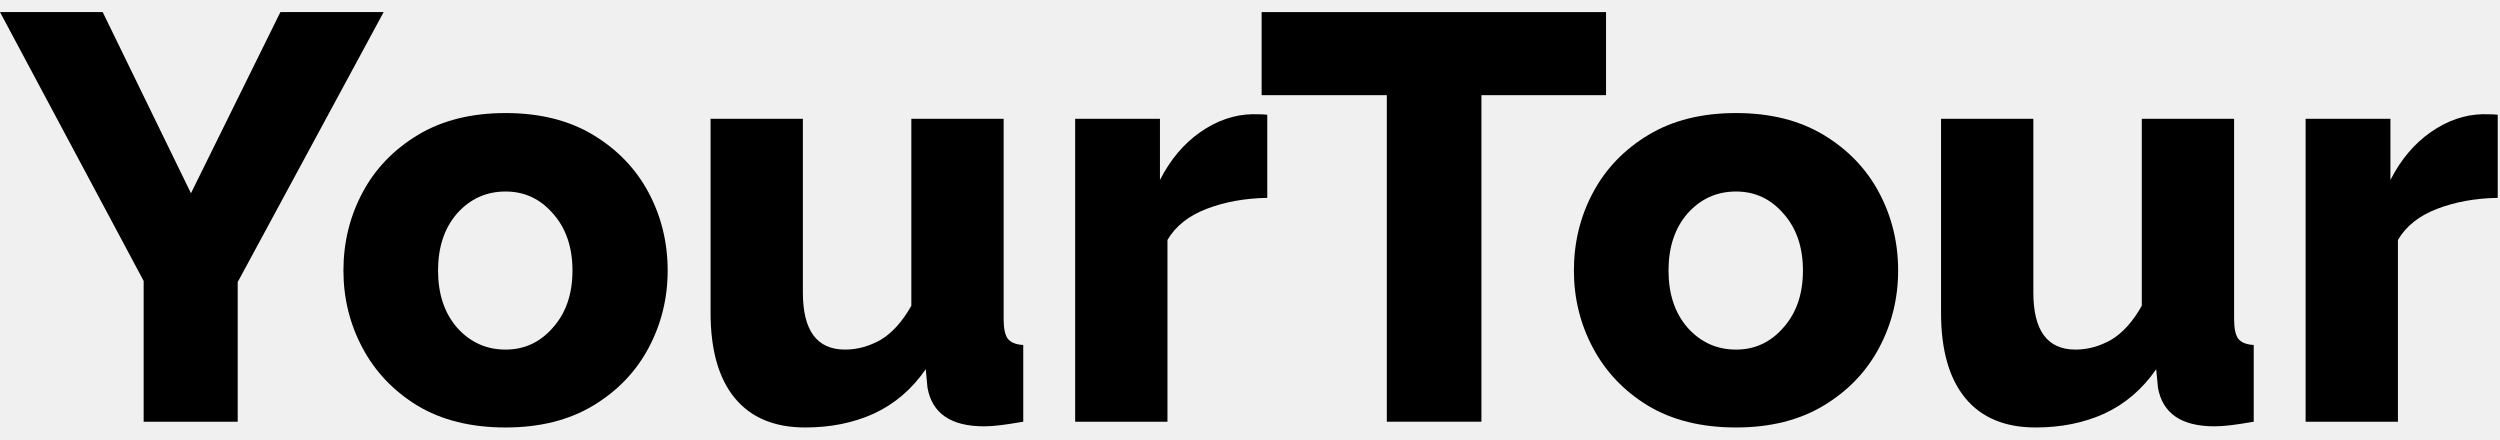
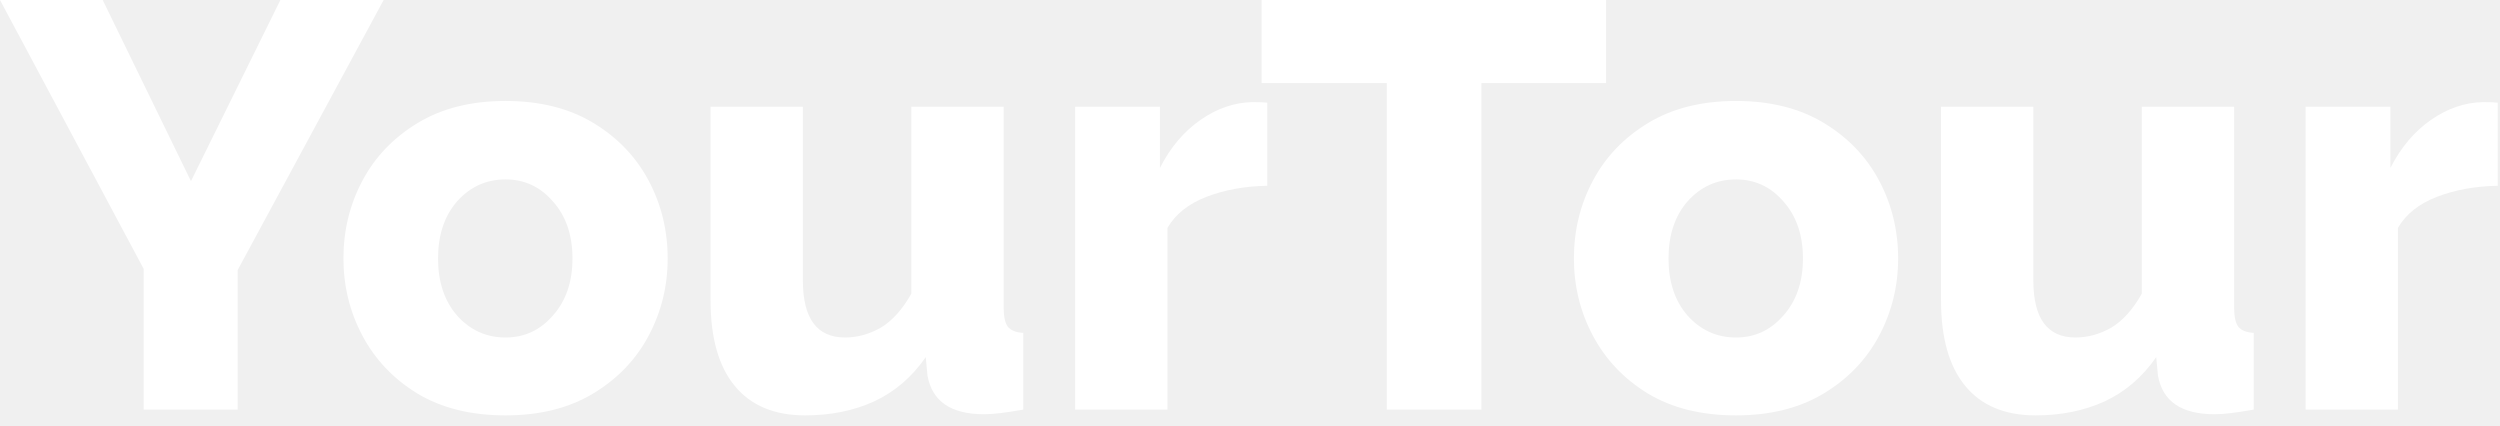
- <svg xmlns="http://www.w3.org/2000/svg" width="182" height="32" viewBox="0 0 182 32" fill="none">
-   <path d="M7.476 0.88L13.902 14.068L20.412 0.88H27.93L17.304 20.536V30.7H10.458V20.452L0 0.88H7.476Z" fill="currentColor" />
-   <path d="M36.804 31.12C34.284 31.12 32.142 30.588 30.378 29.524C28.642 28.46 27.312 27.06 26.388 25.324C25.464 23.588 25.002 21.712 25.002 19.696C25.002 17.652 25.464 15.762 26.388 14.026C27.312 12.29 28.656 10.89 30.42 9.826C32.184 8.762 34.312 8.23 36.804 8.23C39.296 8.23 41.424 8.762 43.188 9.826C44.952 10.89 46.296 12.29 47.22 14.026C48.144 15.762 48.606 17.652 48.606 19.696C48.606 21.712 48.144 23.588 47.22 25.324C46.296 27.06 44.952 28.46 43.188 29.524C41.424 30.588 39.296 31.12 36.804 31.12ZM31.89 19.696C31.89 21.404 32.352 22.79 33.276 23.854C34.228 24.918 35.404 25.45 36.804 25.45C38.176 25.45 39.324 24.918 40.248 23.854C41.2 22.79 41.676 21.404 41.676 19.696C41.676 17.988 41.2 16.602 40.248 15.538C39.324 14.474 38.176 13.942 36.804 13.942C35.404 13.942 34.228 14.474 33.276 15.538C32.352 16.602 31.89 17.988 31.89 19.696Z" fill="currentColor" />
-   <path d="M51.729 22.762V8.65H58.449V21.292C58.449 24.064 59.471 25.45 61.515 25.45C62.411 25.45 63.279 25.212 64.119 24.736C64.959 24.232 65.701 23.406 66.345 22.258V8.65H73.065V23.224C73.065 23.896 73.163 24.372 73.359 24.652C73.583 24.932 73.961 25.086 74.493 25.114V30.7C73.849 30.812 73.303 30.896 72.855 30.952C72.407 31.008 72.001 31.036 71.637 31.036C69.229 31.036 67.857 30.098 67.521 28.222L67.395 26.878C66.387 28.334 65.127 29.412 63.615 30.112C62.131 30.784 60.465 31.12 58.617 31.12C56.377 31.12 54.669 30.406 53.493 28.978C52.317 27.55 51.729 25.478 51.729 22.762Z" fill="currentColor" />
-   <path d="M92.257 14.404C90.633 14.432 89.163 14.698 87.847 15.202C86.531 15.706 85.579 16.462 84.991 17.47V30.7H78.271V8.65H84.445V13.102C85.201 11.618 86.181 10.456 87.385 9.616C88.589 8.776 89.849 8.342 91.165 8.314C91.725 8.314 92.089 8.328 92.257 8.356V14.404Z" fill="currentColor" />
-   <path d="M116.92 6.928H107.848V30.7H100.96V6.928H91.846V0.88H116.92V6.928Z" fill="currentColor" />
-   <path d="M126.382 31.12C123.862 31.12 121.72 30.588 119.956 29.524C118.22 28.46 116.89 27.06 115.966 25.324C115.042 23.588 114.58 21.712 114.58 19.696C114.58 17.652 115.042 15.762 115.966 14.026C116.89 12.29 118.234 10.89 119.998 9.826C121.762 8.762 123.89 8.23 126.382 8.23C128.874 8.23 131.002 8.762 132.766 9.826C134.53 10.89 135.874 12.29 136.798 14.026C137.722 15.762 138.184 17.652 138.184 19.696C138.184 21.712 137.722 23.588 136.798 25.324C135.874 27.06 134.53 28.46 132.766 29.524C131.002 30.588 128.874 31.12 126.382 31.12ZM121.468 19.696C121.468 21.404 121.93 22.79 122.854 23.854C123.806 24.918 124.982 25.45 126.382 25.45C127.754 25.45 128.902 24.918 129.826 23.854C130.778 22.79 131.254 21.404 131.254 19.696C131.254 17.988 130.778 16.602 129.826 15.538C128.902 14.474 127.754 13.942 126.382 13.942C124.982 13.942 123.806 14.474 122.854 15.538C121.93 16.602 121.468 17.988 121.468 19.696Z" fill="currentColor" />
-   <path d="M141.307 22.762V8.65H148.027V21.292C148.027 24.064 149.049 25.45 151.093 25.45C151.989 25.45 152.857 25.212 153.697 24.736C154.537 24.232 155.279 23.406 155.923 22.258V8.65H162.643V23.224C162.643 23.896 162.741 24.372 162.937 24.652C163.161 24.932 163.539 25.086 164.071 25.114V30.7C163.427 30.812 162.881 30.896 162.433 30.952C161.985 31.008 161.579 31.036 161.215 31.036C158.807 31.036 157.435 30.098 157.099 28.222L156.973 26.878C155.965 28.334 154.705 29.412 153.193 30.112C151.709 30.784 150.043 31.12 148.195 31.12C145.955 31.12 144.247 30.406 143.071 28.978C141.895 27.55 141.307 25.478 141.307 22.762Z" fill="currentColor" />
-   <path d="M181.835 14.404C180.211 14.432 178.741 14.698 177.425 15.202C176.109 15.706 175.157 16.462 174.569 17.47V30.7H167.849V8.65H174.023V13.102C174.779 11.618 175.759 10.456 176.963 9.616C178.167 8.776 179.427 8.342 180.743 8.314C181.303 8.314 181.667 8.328 181.835 8.356V14.404Z" fill="currentColor" />
+ <svg xmlns="http://www.w3.org/2000/svg" width="182" height="31" viewBox="0 0 182 31" fill="none">
+   <path d="M7.476 0L13.902 13.188L20.412 0H27.93L17.304 19.656V29.82H10.458V19.572L0 0H7.476Z" fill="white" />
+   <path d="M36.804 30.24C34.284 30.24 32.142 29.708 30.378 28.644C28.642 27.58 27.312 26.18 26.388 24.444C25.464 22.708 25.002 20.832 25.002 18.816C25.002 16.772 25.464 14.882 26.388 13.146C27.312 11.41 28.656 10.01 30.42 8.946C32.184 7.882 34.312 7.35 36.804 7.35C39.296 7.35 41.424 7.882 43.188 8.946C44.952 10.01 46.296 11.41 47.22 13.146C48.144 14.882 48.606 16.772 48.606 18.816C48.606 20.832 48.144 22.708 47.22 24.444C46.296 26.18 44.952 27.58 43.188 28.644C41.424 29.708 39.296 30.24 36.804 30.24ZM31.89 18.816C31.89 20.524 32.352 21.91 33.276 22.974C34.228 24.038 35.404 24.57 36.804 24.57C38.176 24.57 39.324 24.038 40.248 22.974C41.2 21.91 41.676 20.524 41.676 18.816C41.676 17.108 41.2 15.722 40.248 14.658C39.324 13.594 38.176 13.062 36.804 13.062C35.404 13.062 34.228 13.594 33.276 14.658C32.352 15.722 31.89 17.108 31.89 18.816Z" fill="white" />
+   <path d="M51.729 21.882V7.77H58.449V20.412C58.449 23.184 59.471 24.57 61.515 24.57C62.411 24.57 63.279 24.332 64.119 23.856C64.959 23.352 65.701 22.526 66.345 21.378V7.77H73.065V22.344C73.065 23.016 73.163 23.492 73.359 23.772C73.583 24.052 73.961 24.206 74.493 24.234V29.82C73.849 29.932 73.303 30.016 72.855 30.072C72.407 30.128 72.001 30.156 71.637 30.156C69.229 30.156 67.857 29.218 67.521 27.342L67.395 25.998C66.387 27.454 65.127 28.532 63.615 29.232C62.131 29.904 60.465 30.24 58.617 30.24C56.377 30.24 54.669 29.526 53.493 28.098C52.317 26.67 51.729 24.598 51.729 21.882Z" fill="white" />
+   <path d="M92.257 13.524C90.633 13.552 89.163 13.818 87.847 14.322C86.531 14.826 85.579 15.582 84.991 16.59V29.82H78.271V7.77H84.445V12.222C85.201 10.738 86.181 9.576 87.385 8.736C88.589 7.896 89.849 7.462 91.165 7.434C91.725 7.434 92.089 7.448 92.257 7.476V13.524Z" fill="white" />
+   <path d="M116.92 6.048H107.848V29.82H100.96V6.048H91.846V0H116.92V6.048Z" fill="white" />
+   <path d="M126.382 30.24C123.862 30.24 121.72 29.708 119.956 28.644C118.22 27.58 116.89 26.18 115.966 24.444C115.042 22.708 114.58 20.832 114.58 18.816C114.58 16.772 115.042 14.882 115.966 13.146C116.89 11.41 118.234 10.01 119.998 8.946C121.762 7.882 123.89 7.35 126.382 7.35C128.874 7.35 131.002 7.882 132.766 8.946C134.53 10.01 135.874 11.41 136.798 13.146C137.722 14.882 138.184 16.772 138.184 18.816C138.184 20.832 137.722 22.708 136.798 24.444C135.874 26.18 134.53 27.58 132.766 28.644C131.002 29.708 128.874 30.24 126.382 30.24ZM121.468 18.816C121.468 20.524 121.93 21.91 122.854 22.974C123.806 24.038 124.982 24.57 126.382 24.57C127.754 24.57 128.902 24.038 129.826 22.974C130.778 21.91 131.254 20.524 131.254 18.816C131.254 17.108 130.778 15.722 129.826 14.658C128.902 13.594 127.754 13.062 126.382 13.062C124.982 13.062 123.806 13.594 122.854 14.658C121.93 15.722 121.468 17.108 121.468 18.816Z" fill="white" />
+   <path d="M141.307 21.882V7.77H148.027V20.412C148.027 23.184 149.049 24.57 151.093 24.57C151.989 24.57 152.857 24.332 153.697 23.856C154.537 23.352 155.279 22.526 155.923 21.378V7.77H162.643V22.344C162.643 23.016 162.741 23.492 162.937 23.772C163.161 24.052 163.539 24.206 164.071 24.234V29.82C163.427 29.932 162.881 30.016 162.433 30.072C161.985 30.128 161.579 30.156 161.215 30.156C158.807 30.156 157.435 29.218 157.099 27.342L156.973 25.998C155.965 27.454 154.705 28.532 153.193 29.232C151.709 29.904 150.043 30.24 148.195 30.24C145.955 30.24 144.247 29.526 143.071 28.098C141.895 26.67 141.307 24.598 141.307 21.882Z" fill="white" />
+   <path d="M181.835 13.524C180.211 13.552 178.741 13.818 177.425 14.322C176.109 14.826 175.157 15.582 174.569 16.59V29.82H167.849V7.77H174.023V12.222C174.779 10.738 175.759 9.576 176.963 8.736C178.167 7.896 179.427 7.462 180.743 7.434C181.303 7.434 181.667 7.448 181.835 7.476V13.524Z" fill="white" />
</svg>
